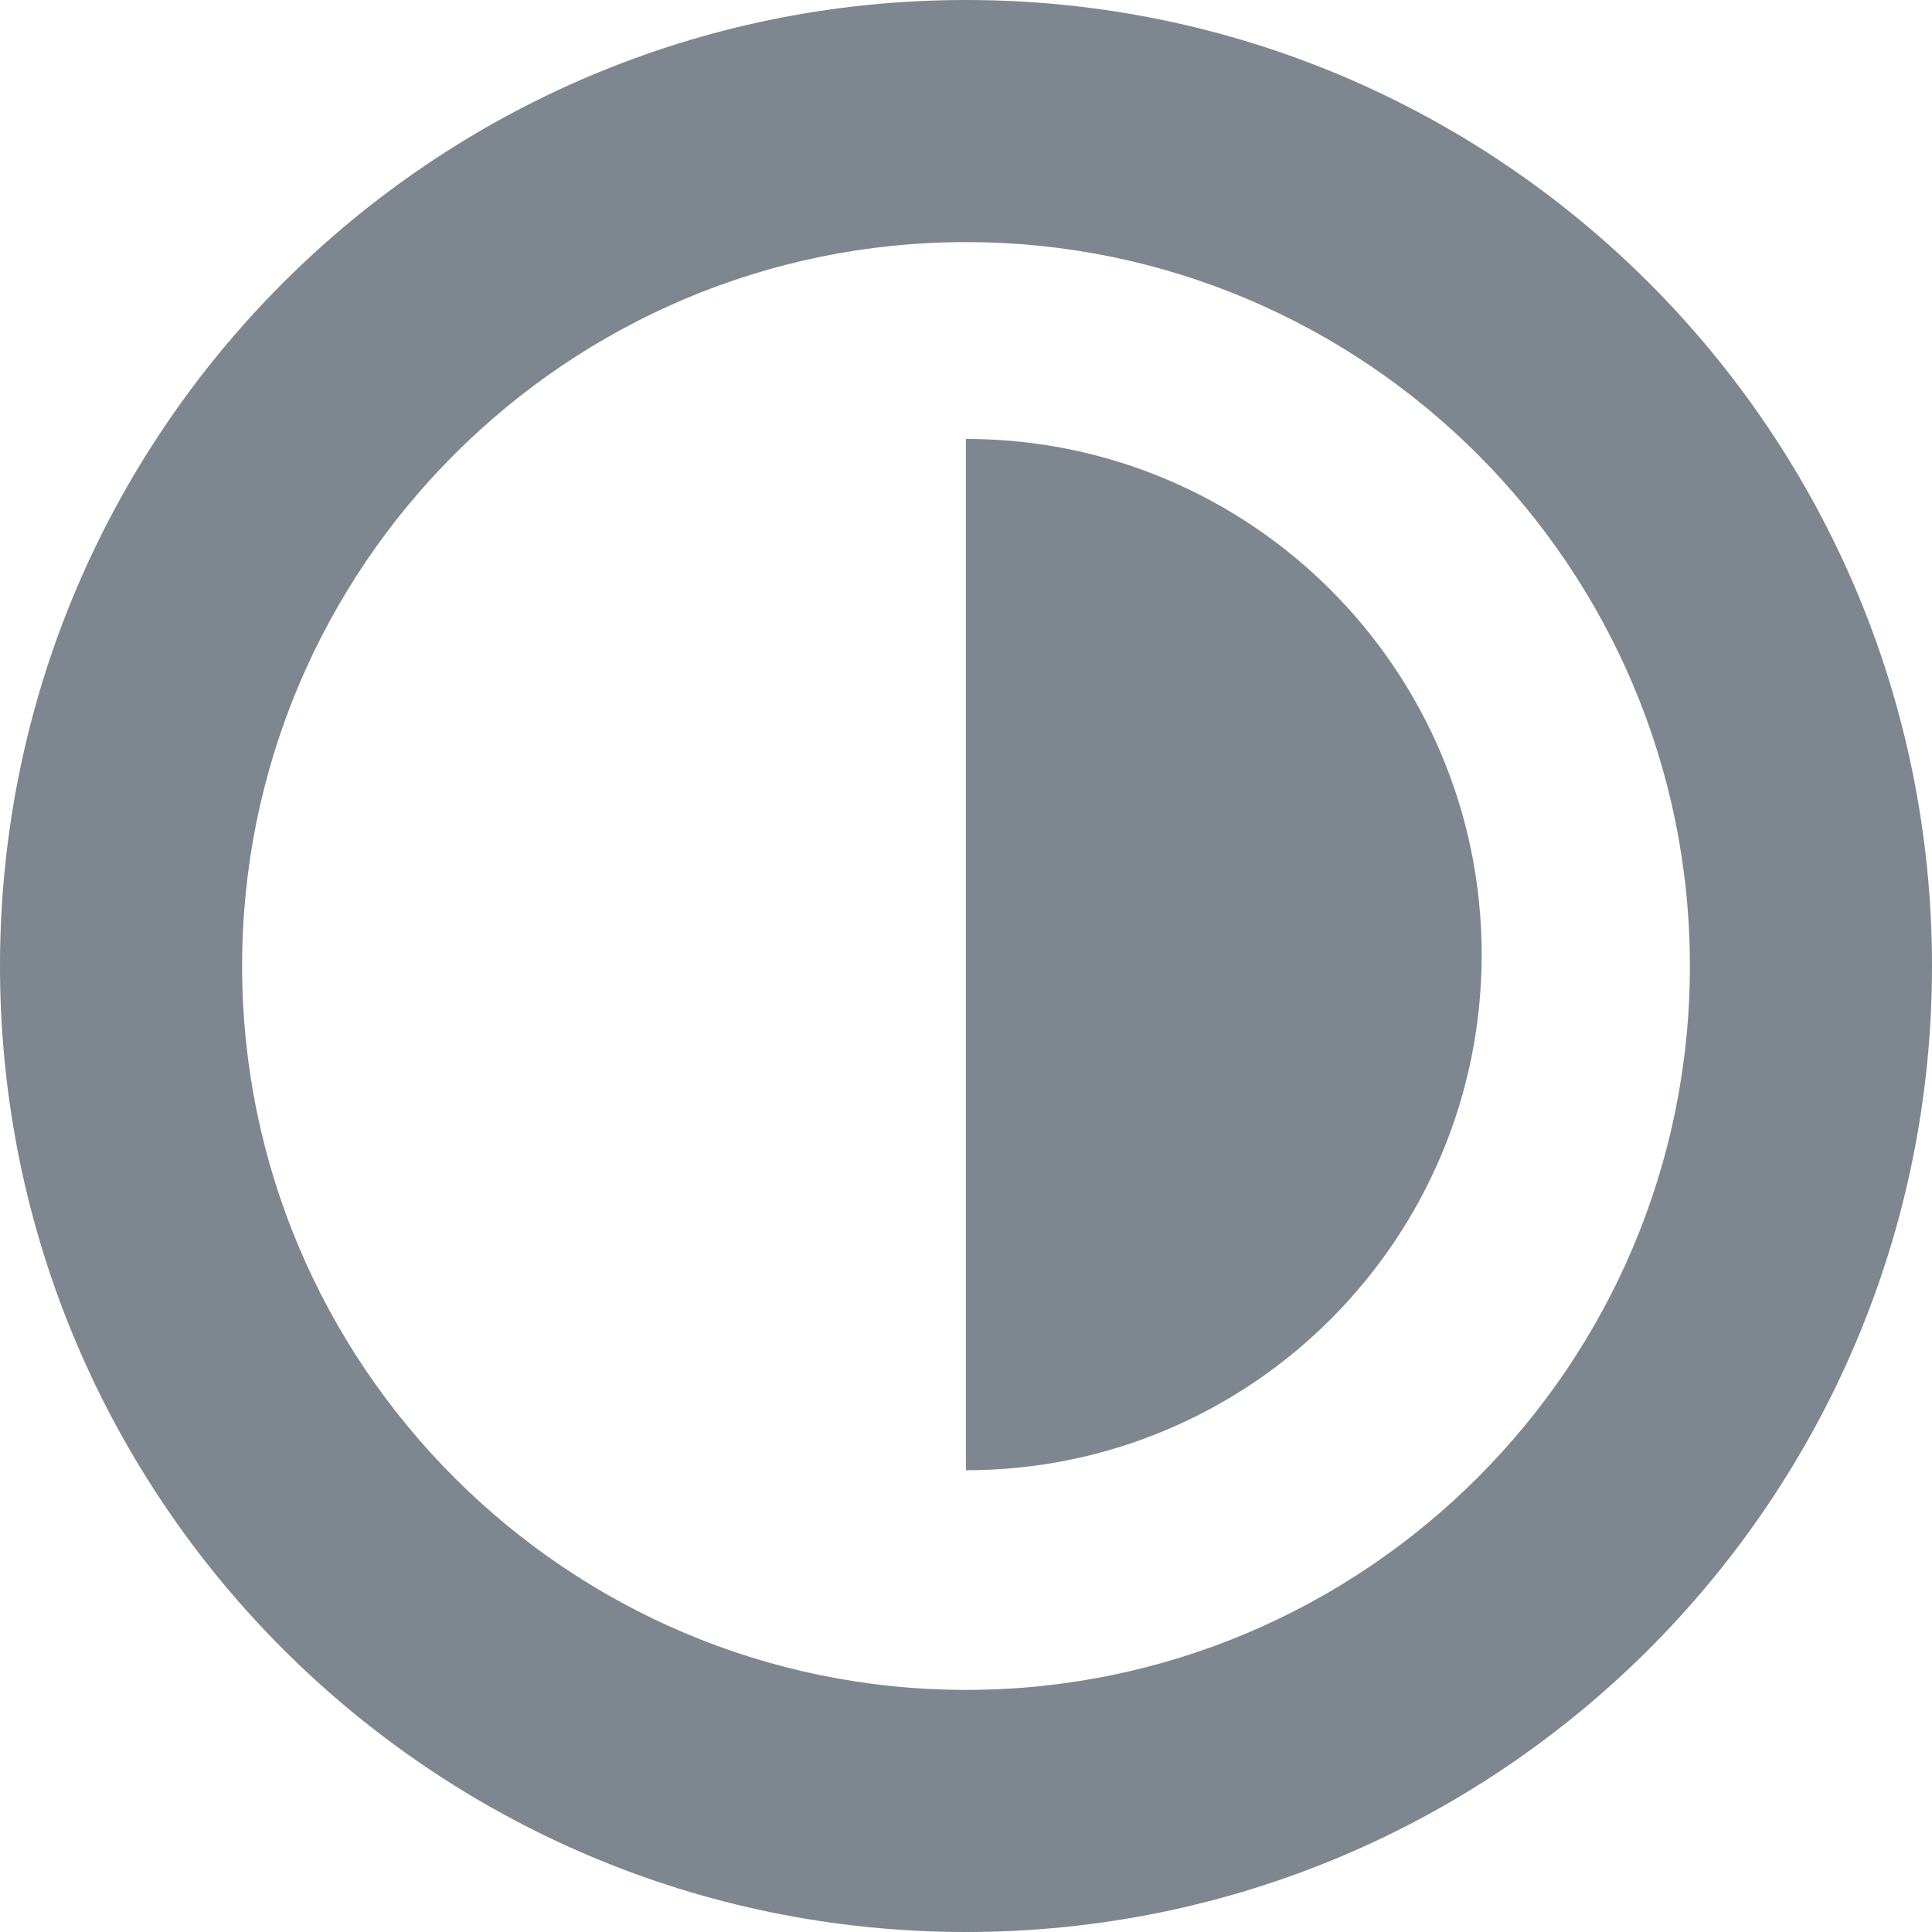
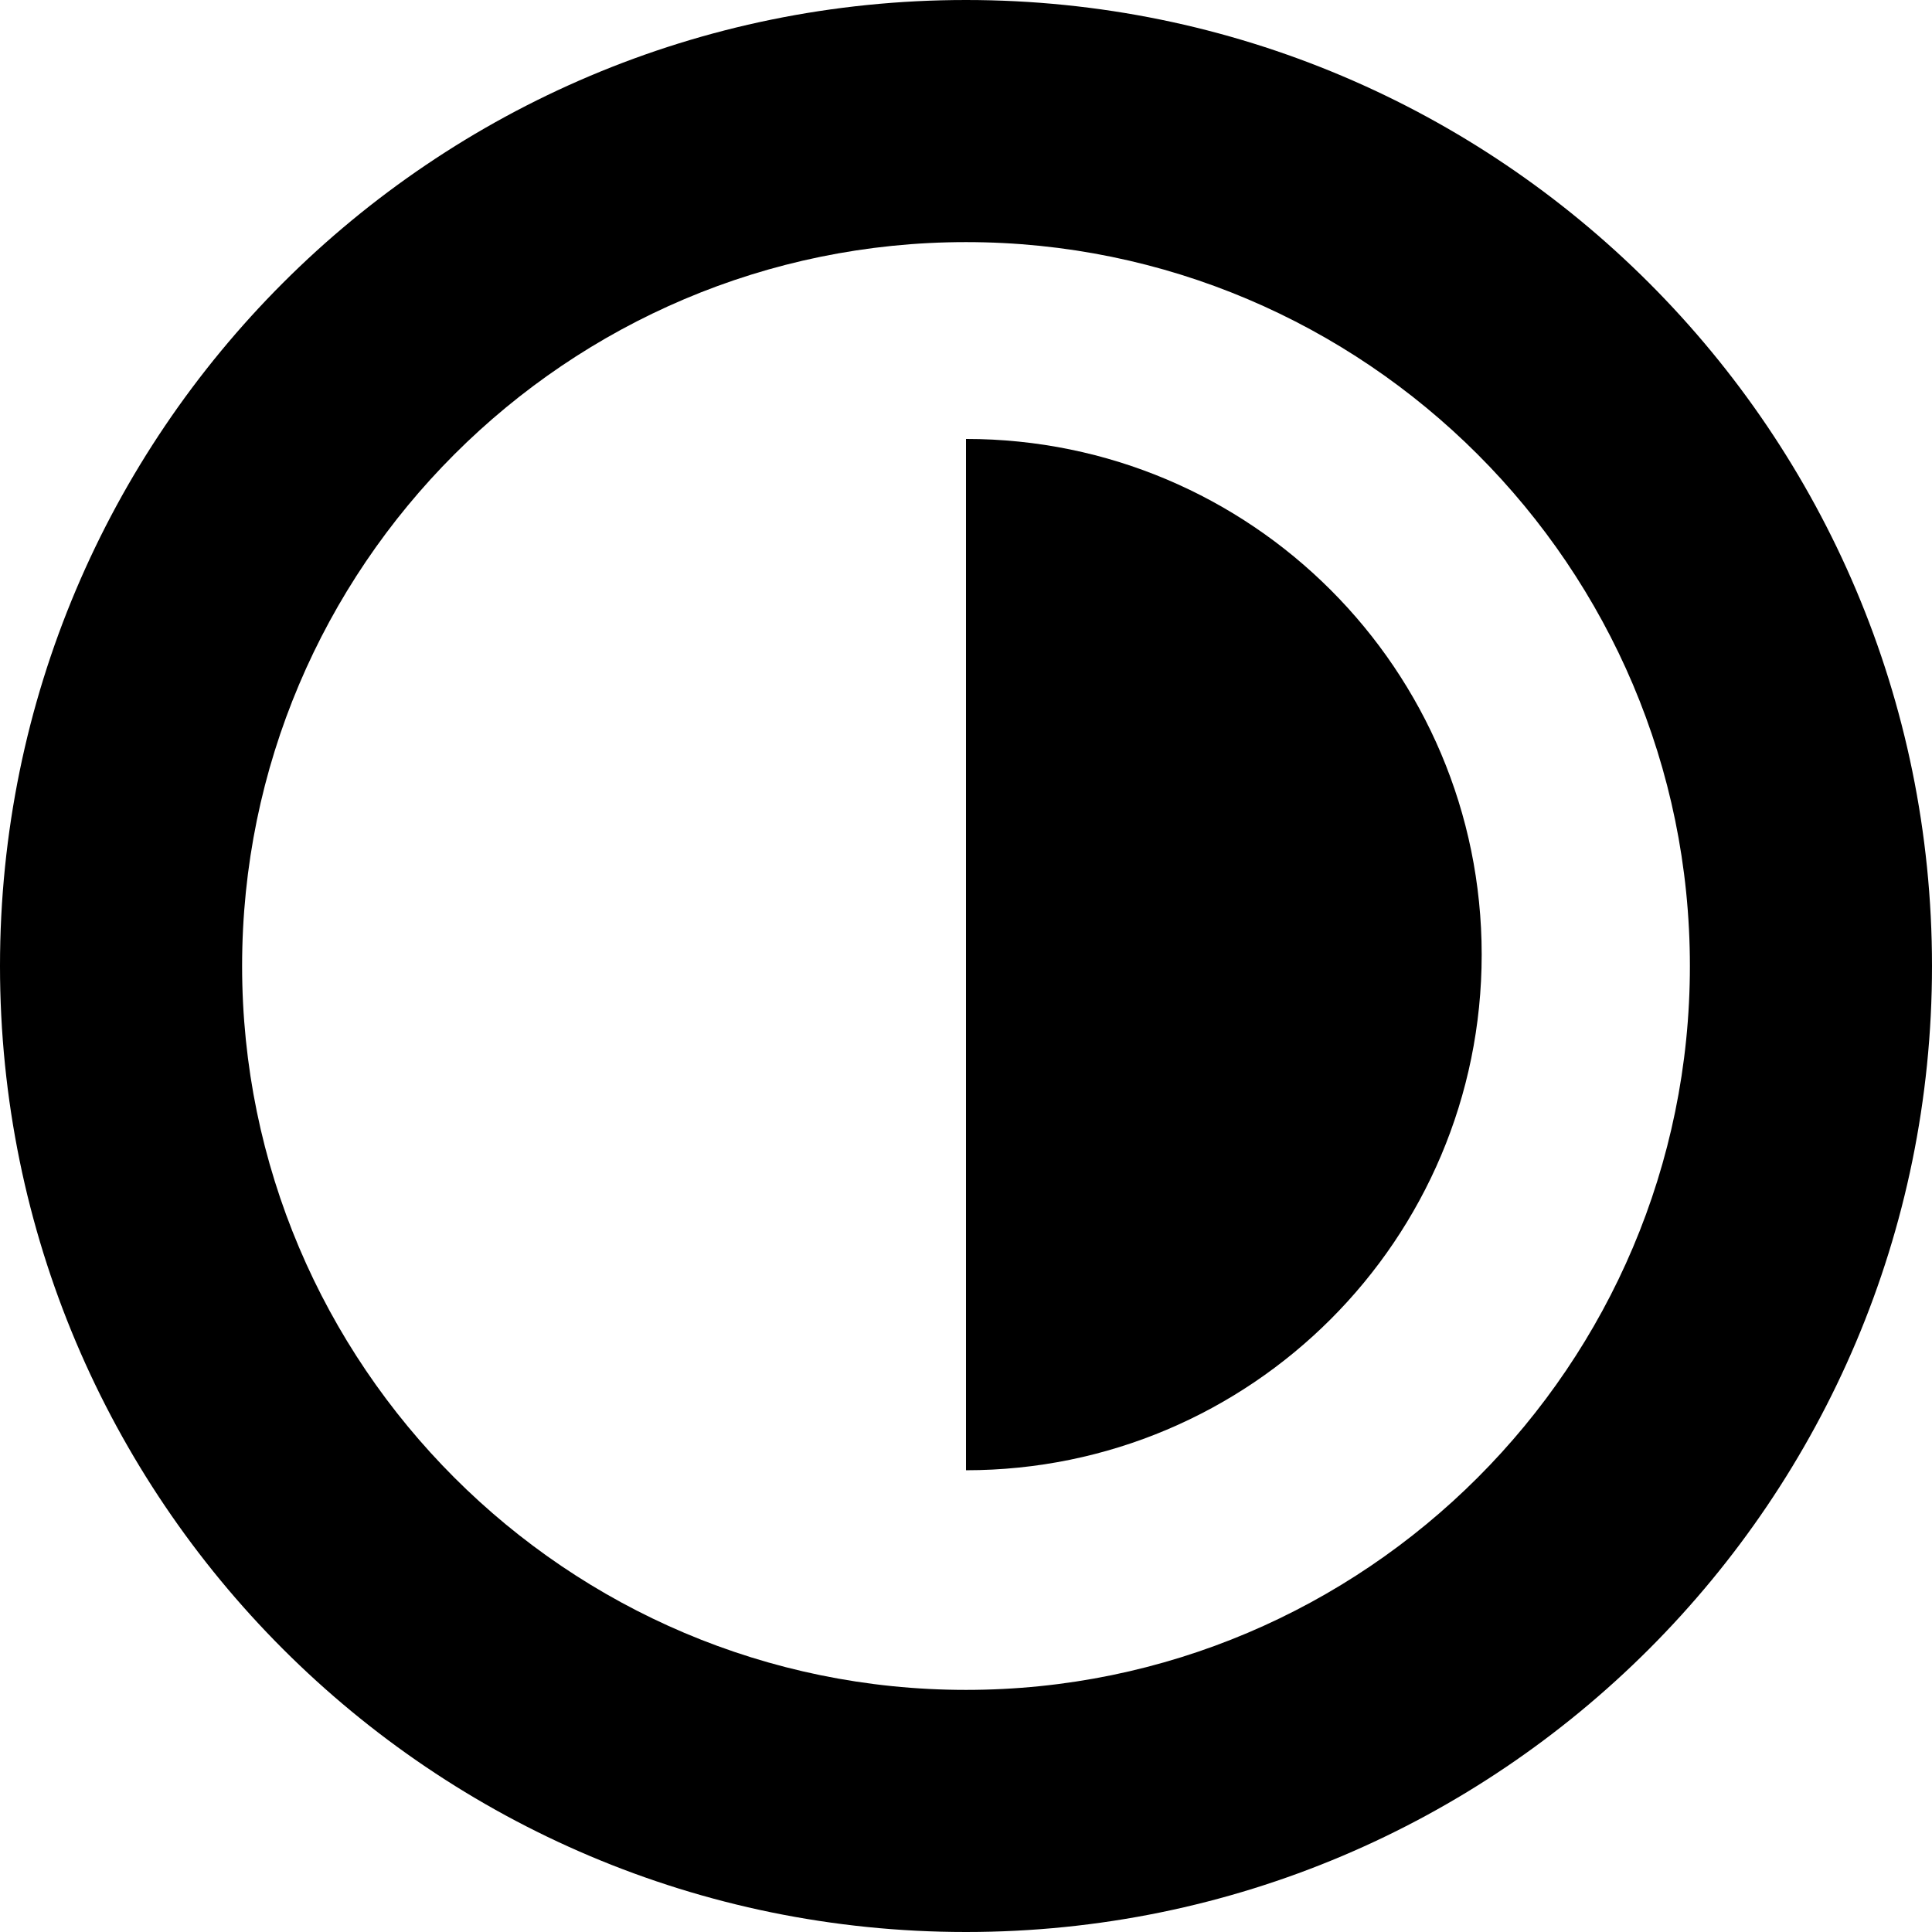
<svg xmlns="http://www.w3.org/2000/svg" version="1.0" id="Layer_1" x="0px" y="0px" width="31.92px" height="31.92px" viewBox="-35.422 -7.96 31.92 31.92" enable-background="new -35.422 -7.96 31.92 31.92" xml:space="preserve">
-   <path fill="#7e868f" d="M-19.462-3.96c6.595,0,11.96,5.365,11.96,11.96s-5.365,11.96-11.96,11.96S-31.422,14.595-31.422,8 S-26.057-3.96-19.462-3.96 M-19.462-7.96c-8.814,0-15.96,7.145-15.96,15.96c0,8.813,7.146,15.96,15.96,15.96S-3.502,16.813-3.502,8 C-3.502-0.815-10.648-7.96-19.462-7.96L-19.462-7.96z" />
-   <path fill="#7e868f" d="M-19.462,16.331c4.706,0,8.52-3.813,8.52-8.52c0-4.705-3.813-8.519-8.52-8.519" />
+   <path d="M-19.462-3.96c6.595,0,11.96,5.365,11.96,11.96s-5.365,11.96-11.96,11.96S-31.422,14.595-31.422,8 S-26.057-3.96-19.462-3.96 M-19.462-7.96c-8.814,0-15.96,7.145-15.96,15.96c0,8.813,7.146,15.96,15.96,15.96S-3.502,16.813-3.502,8 C-3.502-0.815-10.648-7.96-19.462-7.96L-19.462-7.96z" />
+   <path d="M-19.462,16.331c4.706,0,8.52-3.813,8.52-8.52c0-4.705-3.813-8.519-8.52-8.519" />
</svg>
